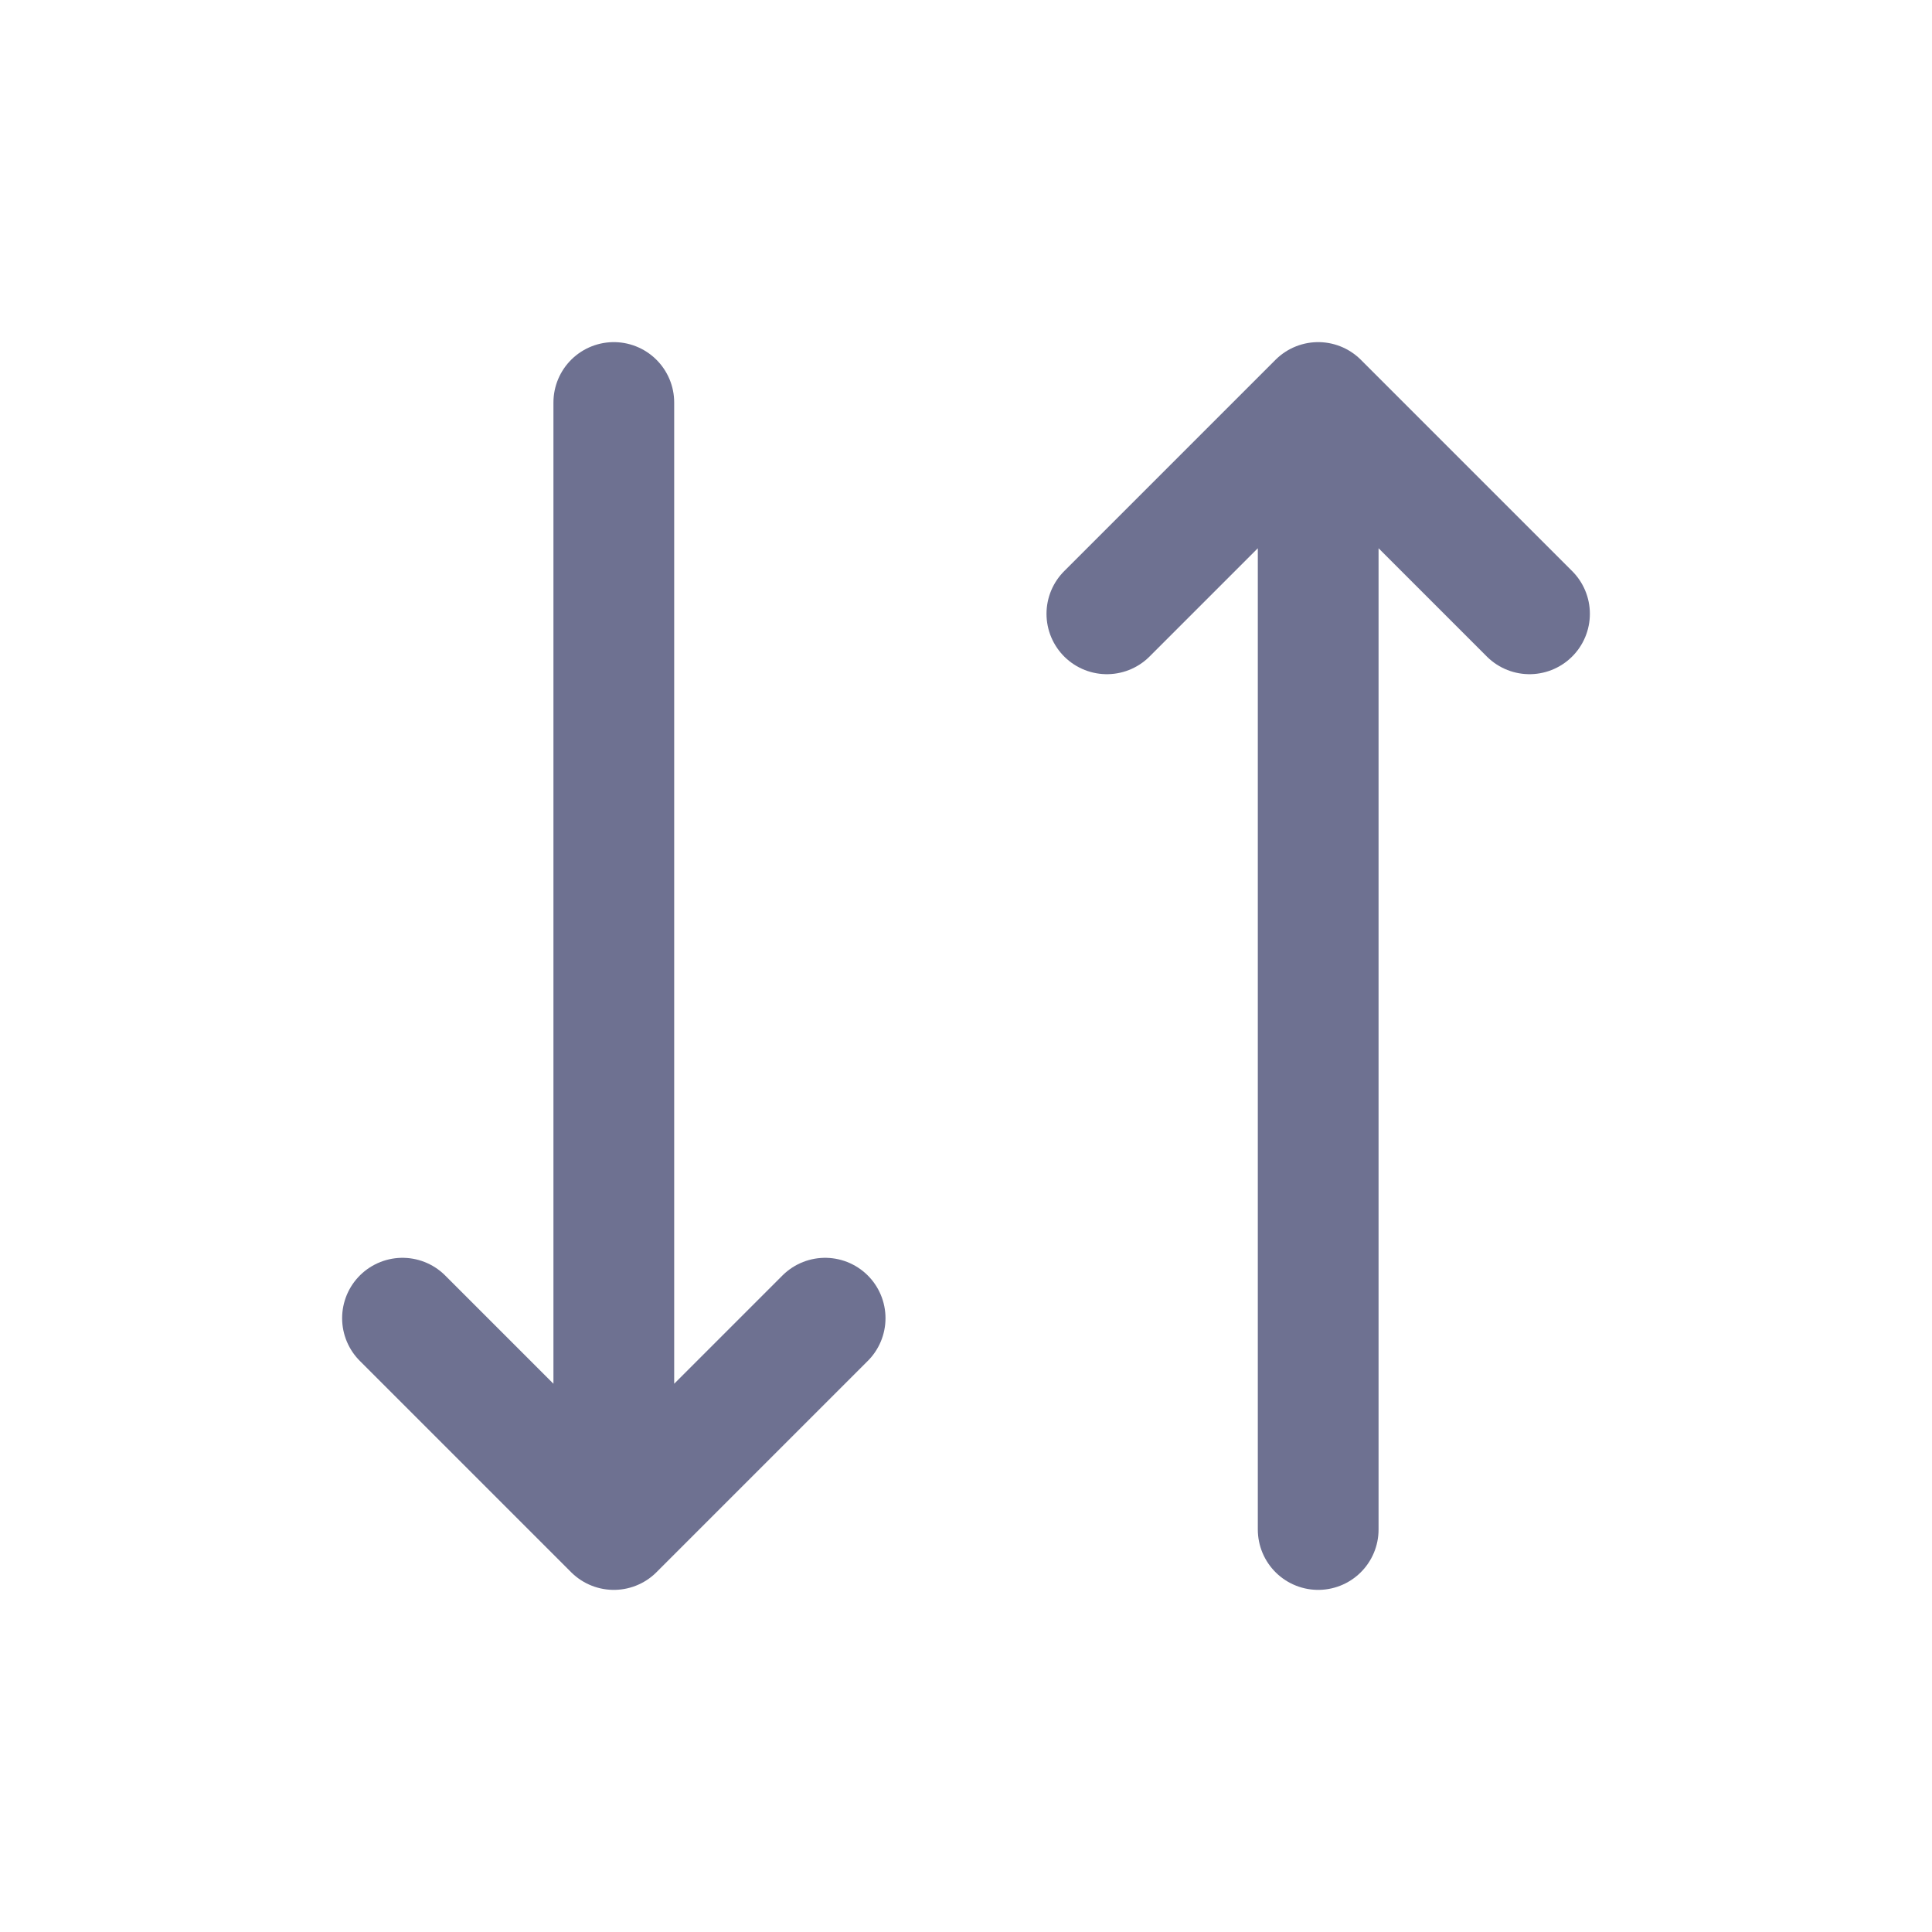
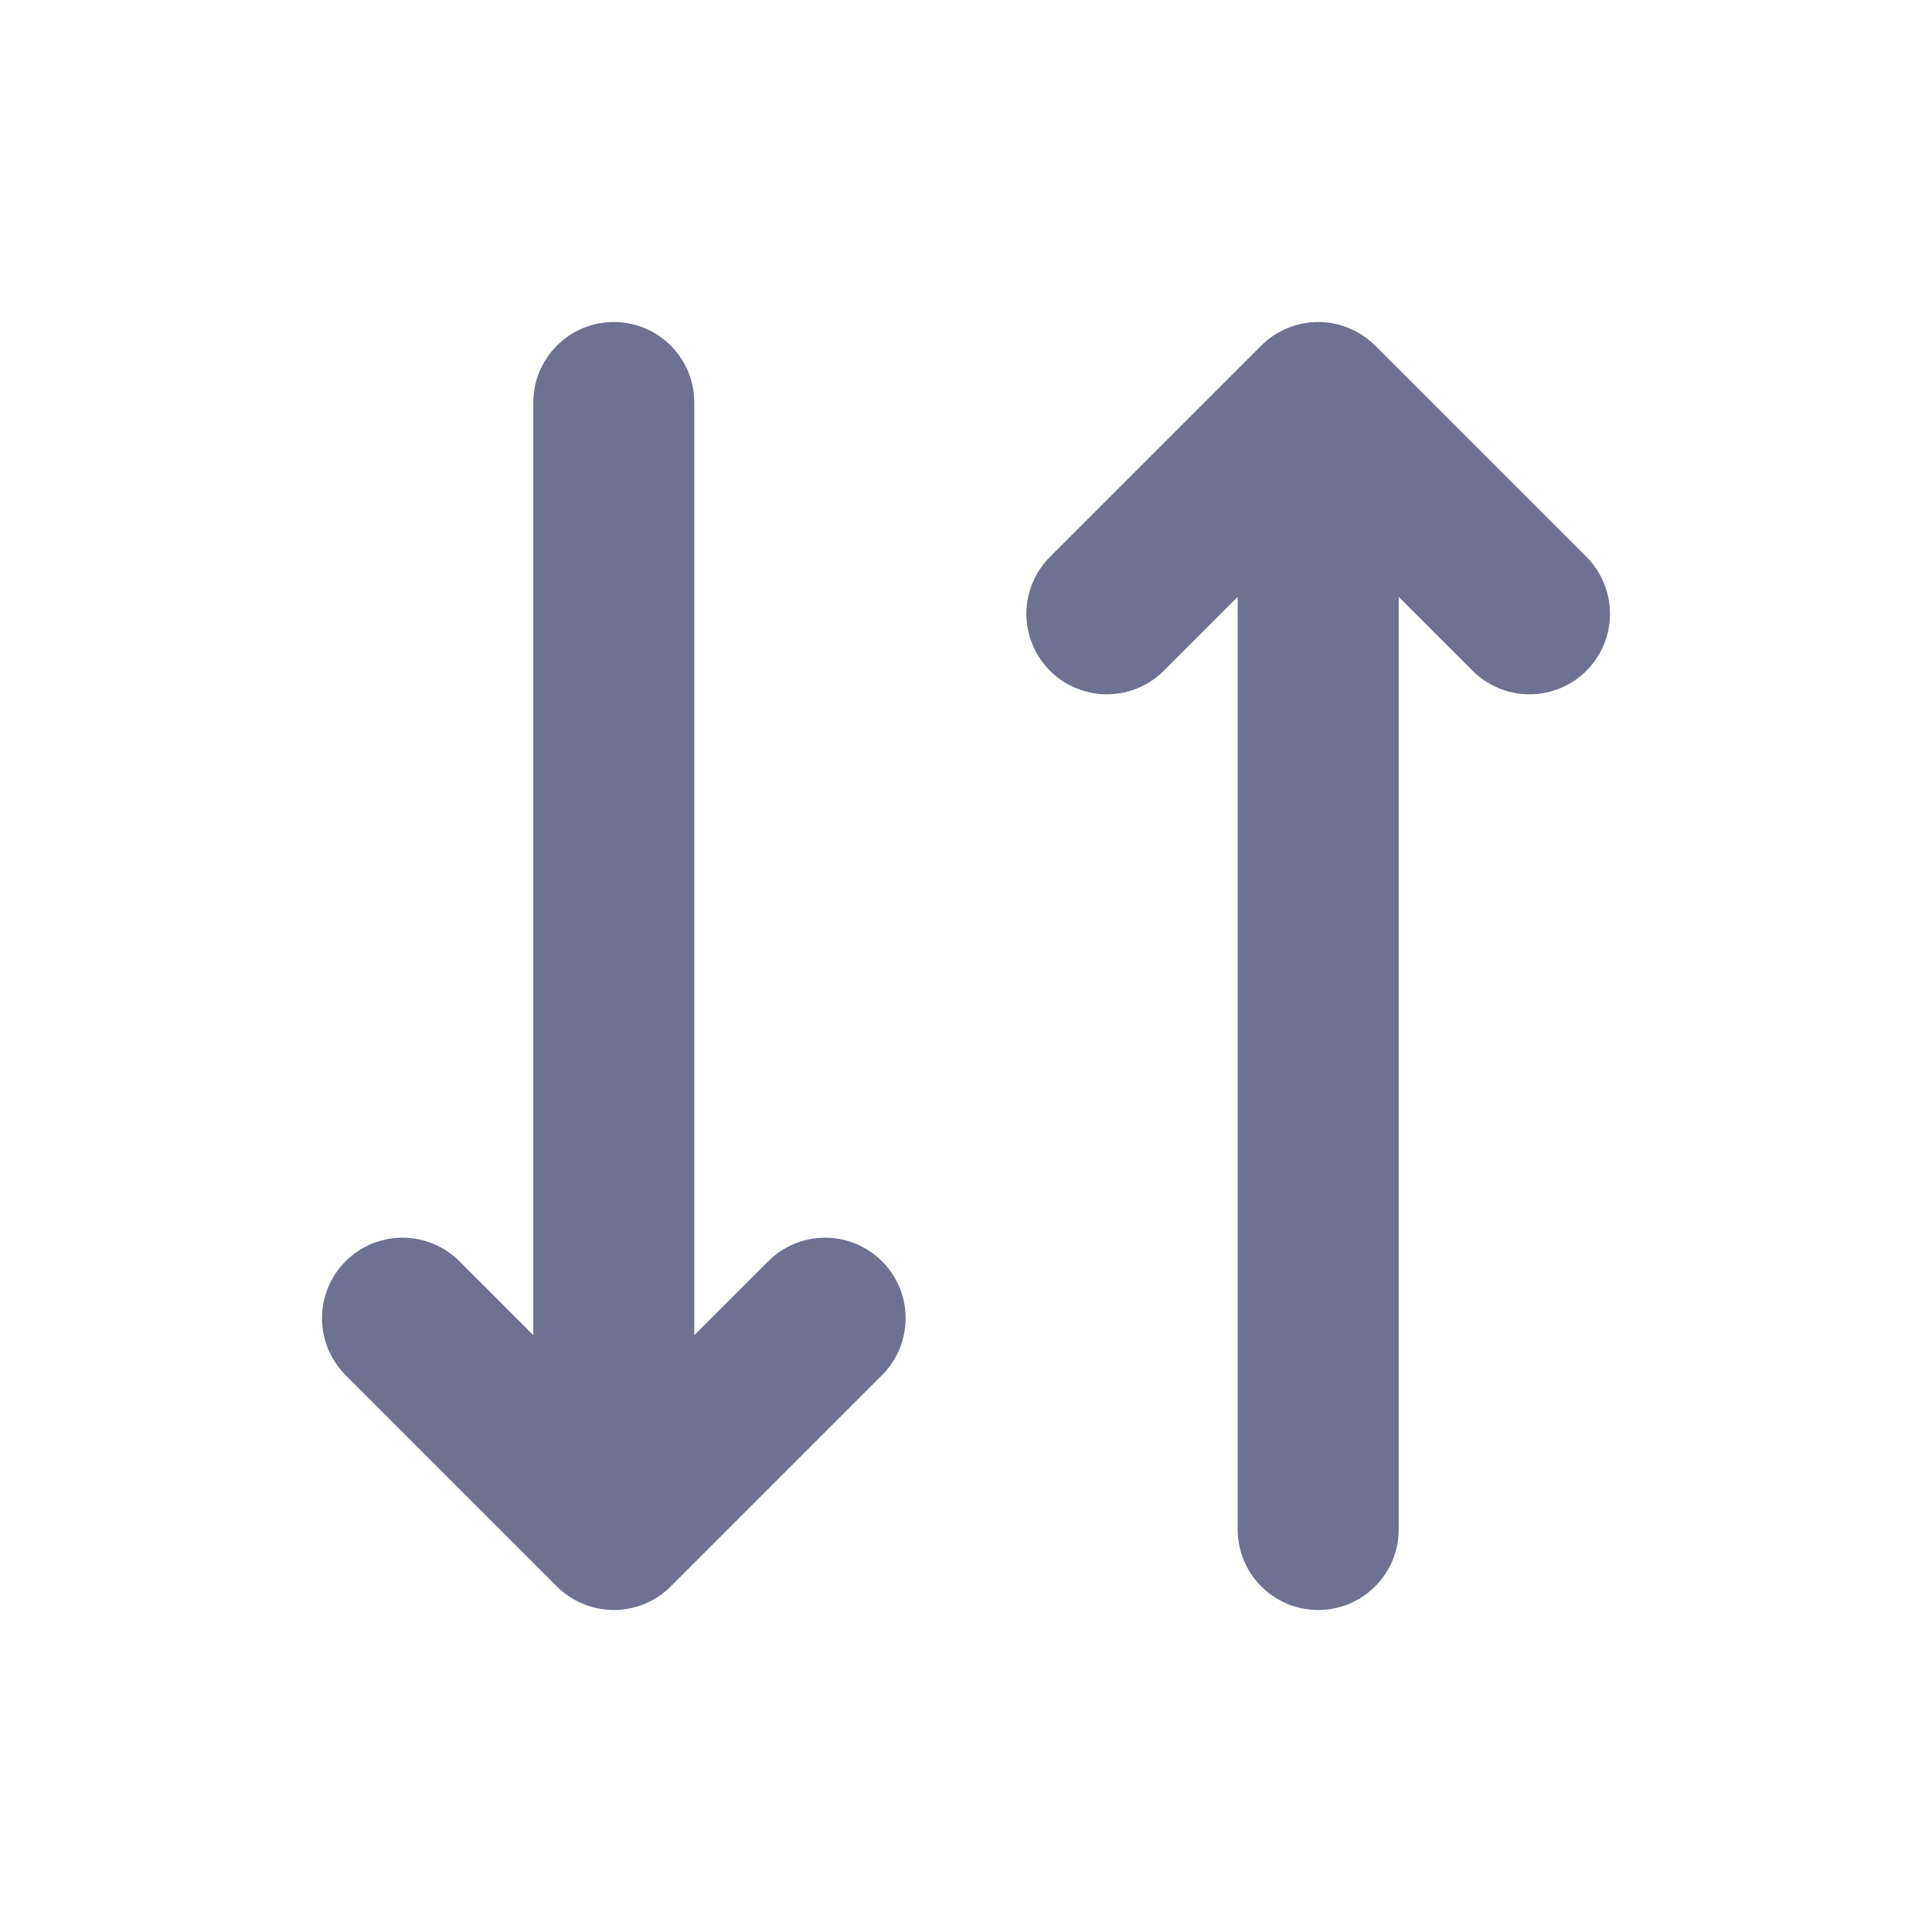
- <svg xmlns="http://www.w3.org/2000/svg" width="24" height="24" viewBox="0 0 24 24" fill="none">
-   <path d="M16.375 19V5M16.375 5L19 7.625M16.375 5L13.75 7.625M7.625 5V19M7.625 19L10.25 16.375M7.625 19L5 16.375" stroke="#6E7191" stroke-width="1.5" stroke-linecap="round" stroke-linejoin="round" />
+ <svg xmlns="http://www.w3.org/2000/svg" width="16" height="16" viewBox="0 0 24 24" fill="none">
+   <path d="M16.375 19V5M16.375 5L19 7.625M16.375 5L13.75 7.625M7.625 5V19M7.625 19L10.25 16.375M7.625 19L5 16.375" stroke="#6E7191" stroke-width="2" stroke-linecap="round" stroke-linejoin="round" />
</svg>
